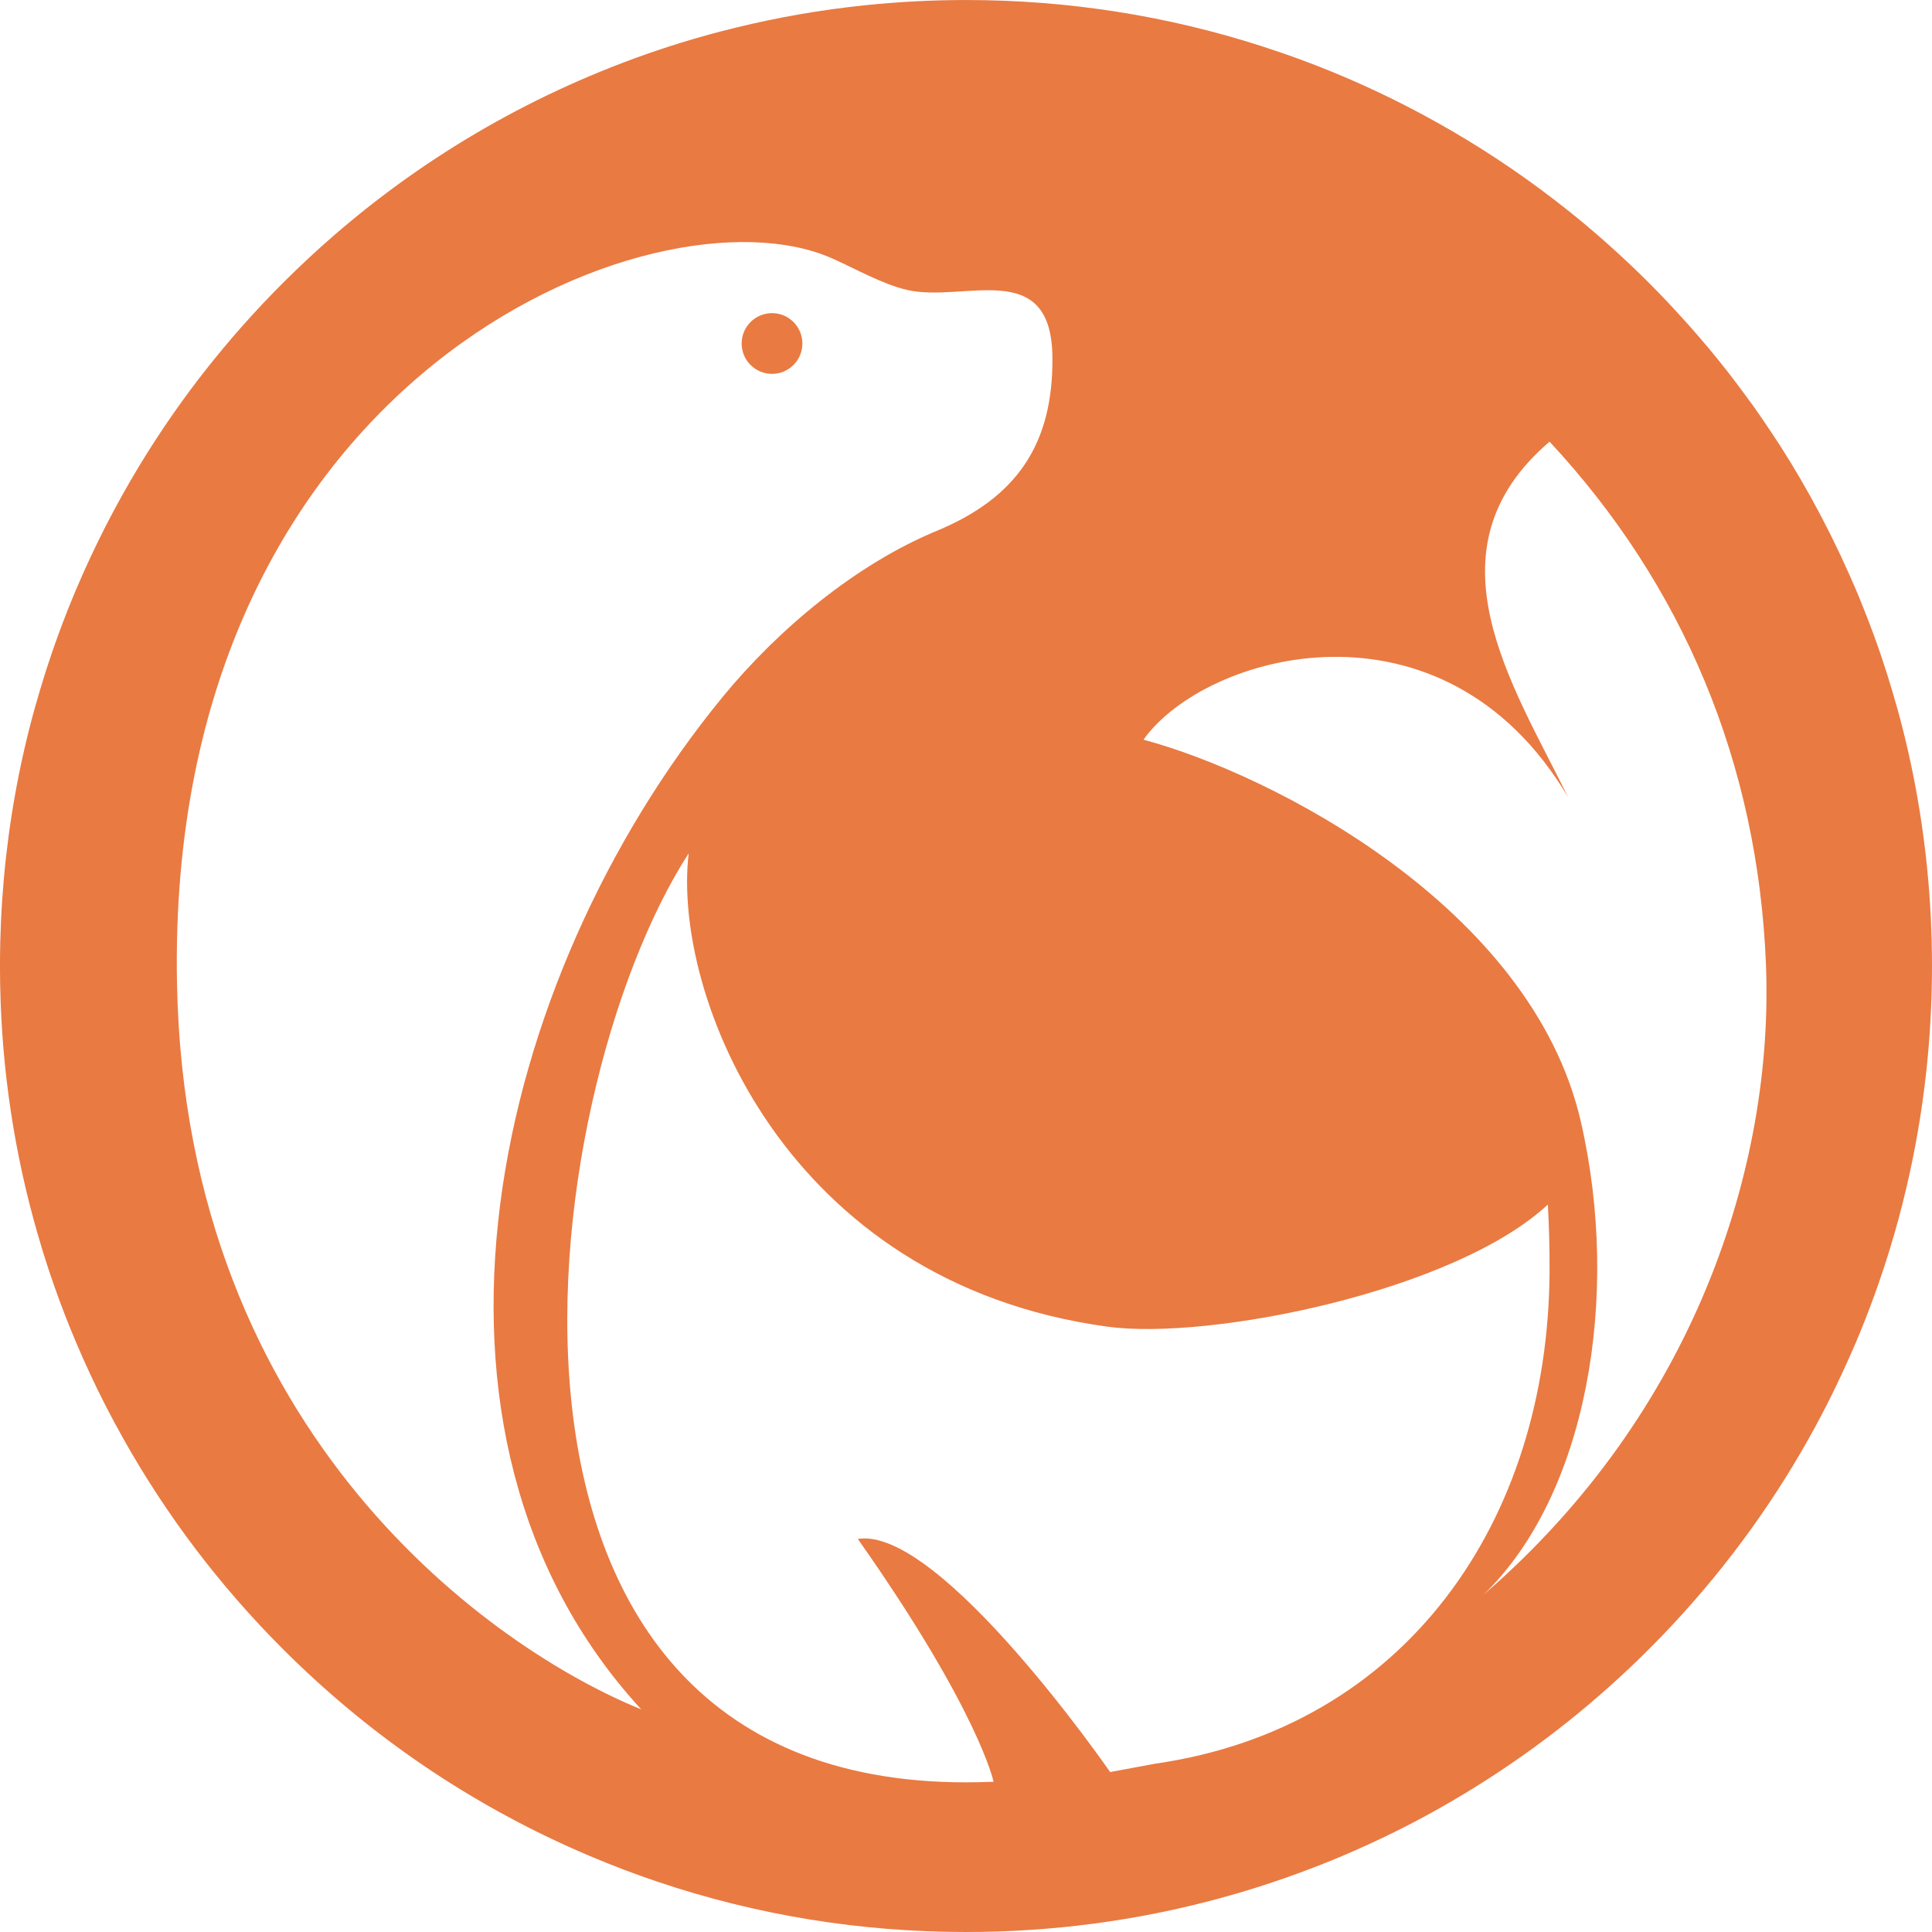
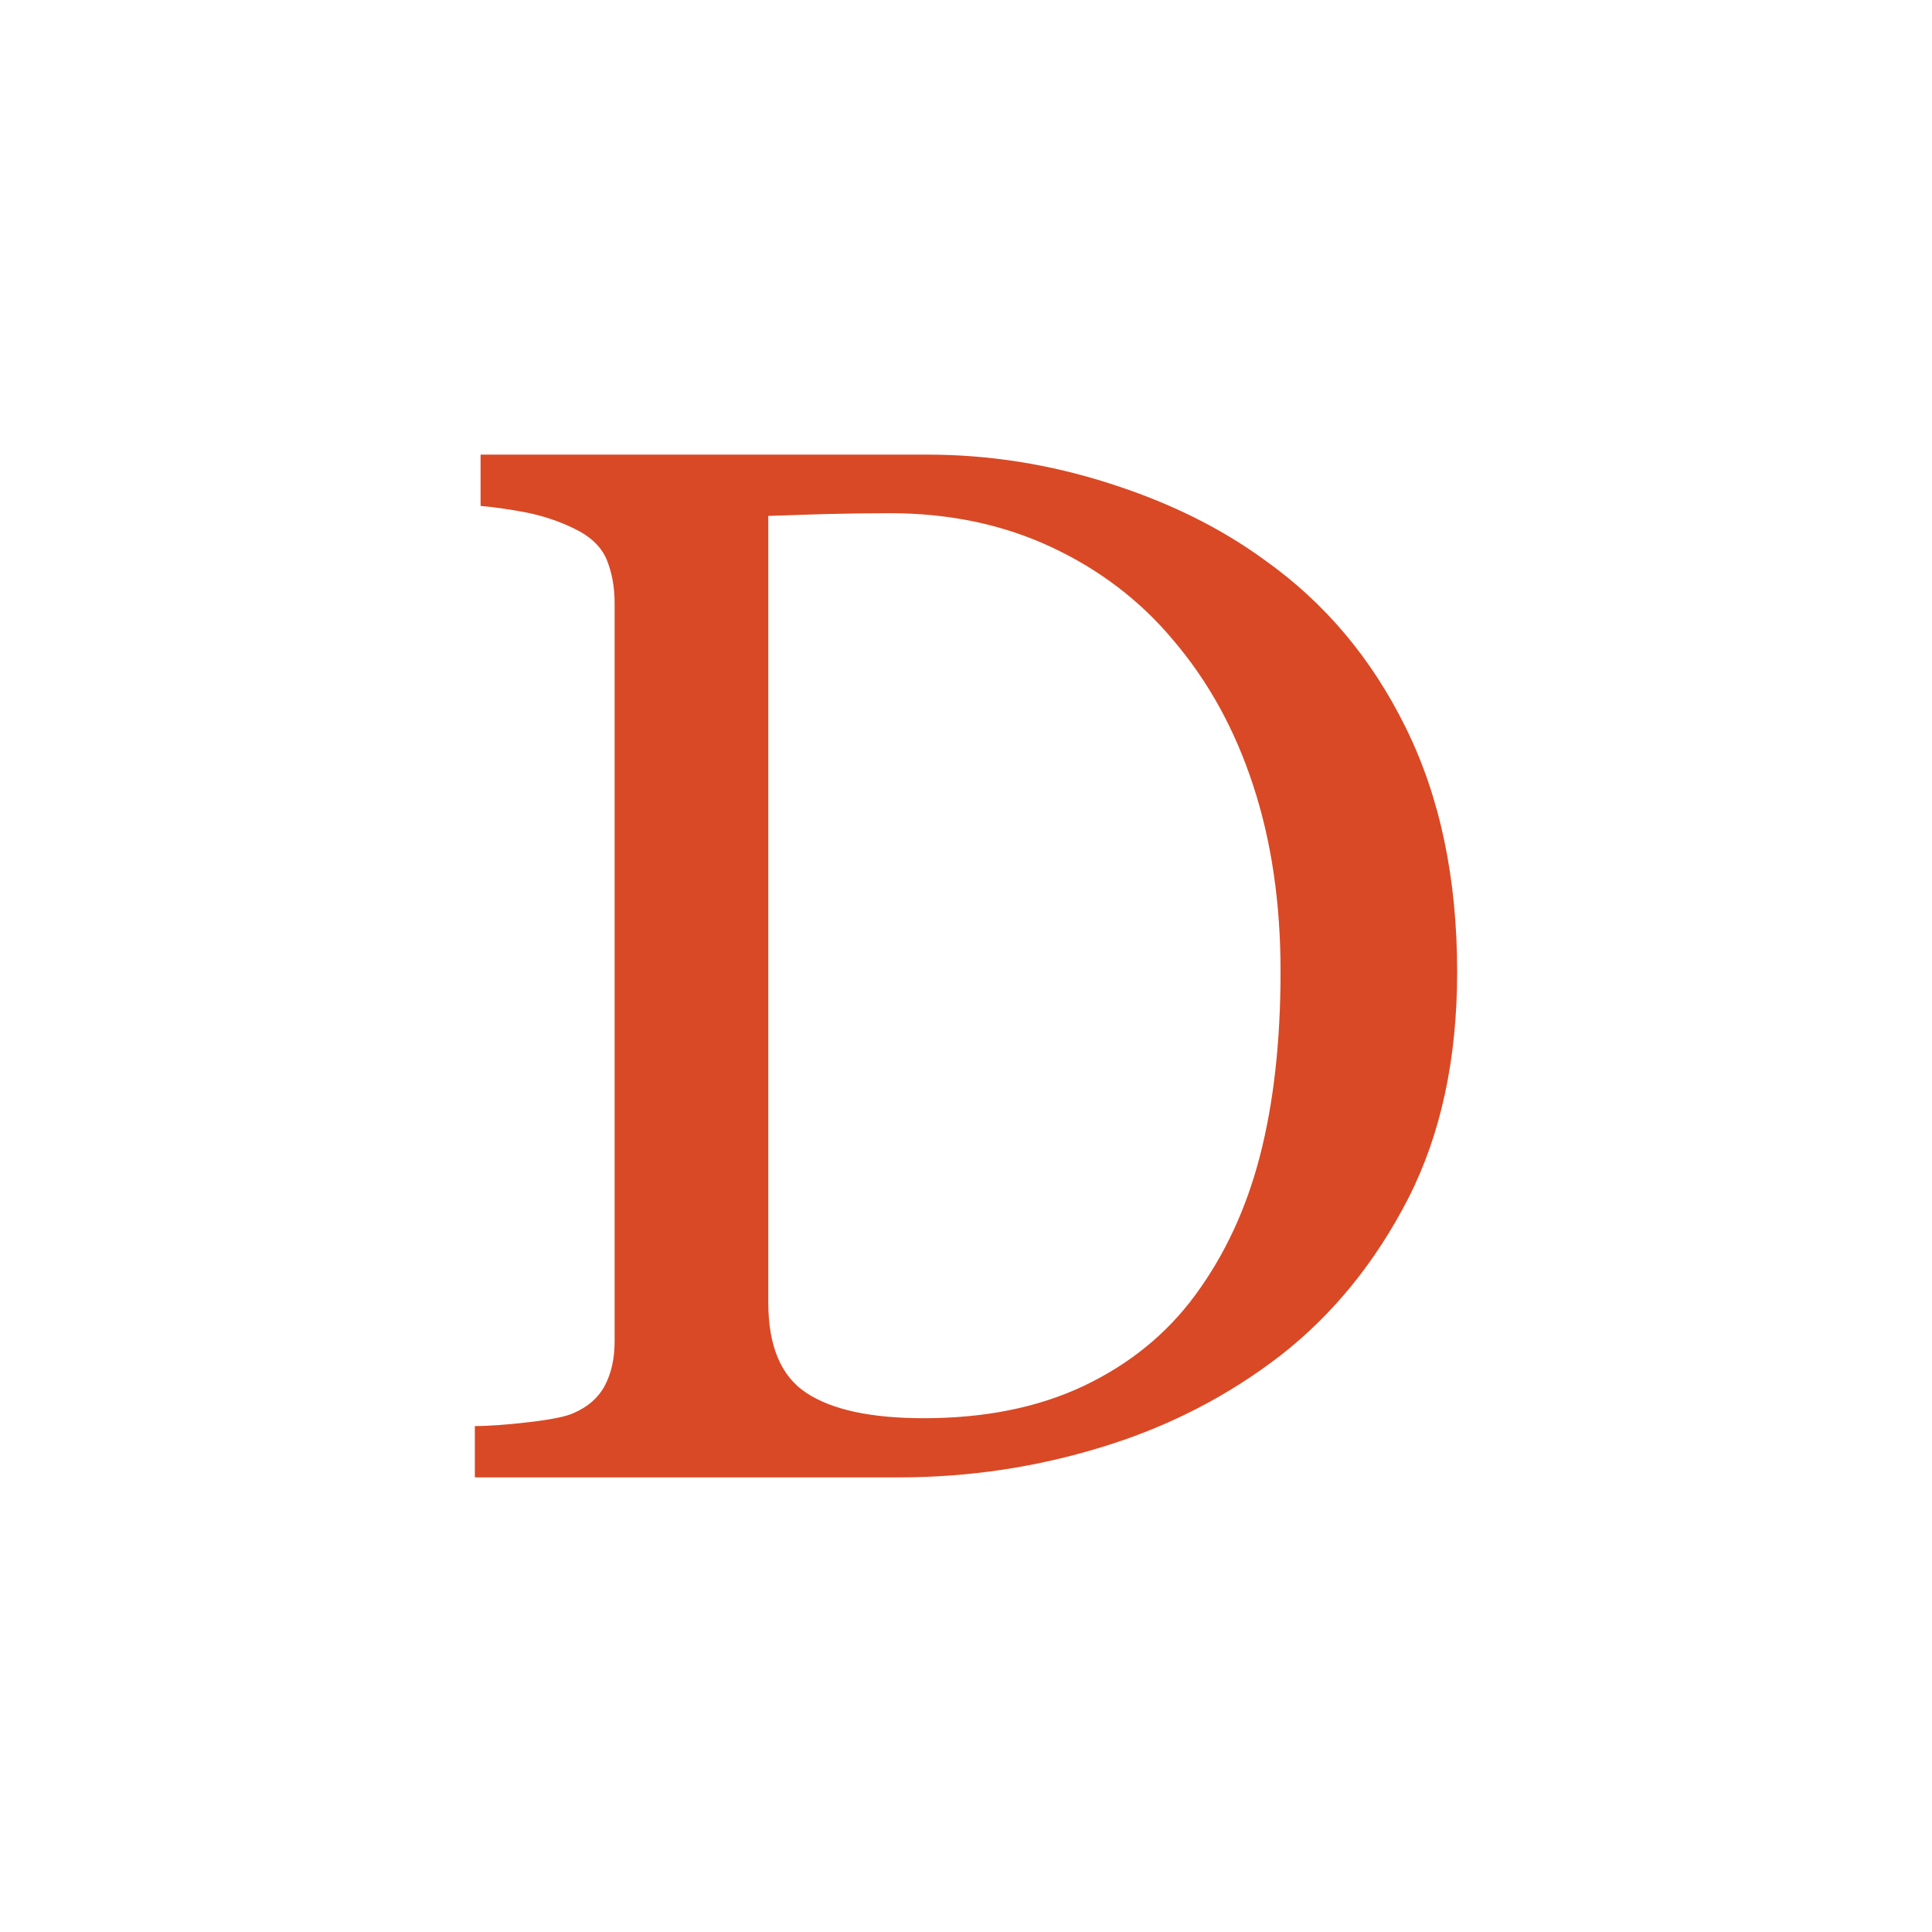
- <svg xmlns="http://www.w3.org/2000/svg" height="180" width="180" style="color: #e97a42" viewBox="0 0 180 180">
-   <path fill="currentColor" d="M 178.224 72.09 c -0.296 -1.463 -0.627 -2.919 -0.996 -4.364 -0.293 -1.151 -0.616 -2.293 -0.956 -3.433 -0.301 -1.008 -0.612 -2.014 -0.95 -3.012 -0.531 -1.578 -1.113 -3.142 -1.735 -4.694 -0.216 -0.54 -0.433 -1.082 -0.661 -1.618 -0.195 -0.462 -0.399 -0.917 -0.601 -1.375 -0.262 -0.591 -0.53 -1.177 -0.804 -1.762 -0.074 -0.159 -0.151 -0.315 -0.226 -0.474 -0.209 -0.441 -0.422 -0.881 -0.638 -1.318 -0.076 -0.154 -0.153 -0.306 -0.229 -0.459 -0.236 -0.471 -0.477 -0.939 -0.721 -1.406 -0.053 -0.101 -0.105 -0.201 -0.158 -0.302 -1.143 -2.16 -2.367 -4.269 -3.68 -6.322 -0.116 -0.181 -0.237 -0.359 -0.355 -0.539 -0.094 -0.144 -0.189 -0.288 -0.284 -0.432 -0.284 -0.431 -0.57 -0.861 -0.862 -1.287 -0.112 -0.164 -0.225 -0.326 -0.338 -0.489 -0.193 -0.279 -0.382 -0.56 -0.579 -0.836 -0.089 -0.125 -0.182 -0.249 -0.273 -0.374 -0.13 -0.182 -0.264 -0.362 -0.395 -0.542 -0.277 -0.38 -0.556 -0.76 -0.838 -1.135 -0.15 -0.199 -0.303 -0.395 -0.454 -0.593 -0.21 -0.274 -0.417 -0.552 -0.63 -0.823 -0.055 -0.069 -0.111 -0.136 -0.166 -0.205 -0.482 -0.61 -0.971 -1.216 -1.47 -1.814 -0.129 -0.155 -0.262 -0.306 -0.392 -0.461 -0.402 -0.476 -0.808 -0.95 -1.22 -1.417 -0.186 -0.212 -0.375 -0.422 -0.563 -0.631 -0.384 -0.428 -0.773 -0.854 -1.167 -1.276 -0.176 -0.189 -0.351 -0.379 -0.529 -0.567 -0.564 -0.595 -1.134 -1.186 -1.716 -1.768 -1.091 -1.091 -2.207 -2.15 -3.346 -3.178 -1.016 -0.919 -2.05 -1.815 -3.103 -2.684 -0.772 -0.636 -1.557 -1.255 -2.348 -1.864 -3.465 -2.67 -7.112 -5.075 -10.927 -7.209 -2.869 -1.604 -5.83 -3.06 -8.883 -4.351 -2.443 -1.033 -4.922 -1.948 -7.428 -2.756 -8.879 -2.863 -18.13 -4.318 -27.605 -4.318 -3.19 0 -6.354 0.169 -9.488 0.496 -4.036 0.421 -8.019 1.114 -11.94 2.073 -1.732 0.423 -3.452 0.892 -5.157 1.42 -2.856 0.883 -5.673 1.912 -8.447 3.085 -2.645 1.118 -5.222 2.357 -7.729 3.711 -2.574 1.39 -5.073 2.901 -7.494 4.533 -1.195 0.805 -2.37 1.64 -3.527 2.503 -1.156 0.864 -2.292 1.756 -3.408 2.676 -0.553 0.456 -1.1 0.919 -1.643 1.389 -1.649 1.427 -3.252 2.92 -4.806 4.473 -2.582 2.582 -4.991 5.299 -7.222 8.138 -0.892 1.135 -1.756 2.292 -2.59 3.467 -0.417 0.588 -0.827 1.18 -1.23 1.778 -0.403 0.597 -0.798 1.199 -1.186 1.806 -0.388 0.607 -0.769 1.218 -1.143 1.835 -2.241 3.697 -4.216 7.562 -5.916 11.582 -1.095 2.589 -2.059 5.217 -2.901 7.877 -0.153 0.482 -0.3 0.965 -0.444 1.449 -0.339 1.14 -0.663 2.282 -0.956 3.433 -0.369 1.446 -0.7 2.901 -0.996 4.364 -1.034 5.121 -1.618 10.343 -1.749 15.637 -0.018 0.757 -0.028 1.514 -0.028 2.274 0 1.123 0.02 2.244 0.062 3.361 0.285 7.82 1.568 15.475 3.825 22.879 0.044 0.147 0.088 0.295 0.133 0.441 0.877 2.823 1.894 5.608 3.054 8.35 0.85 2.009 1.769 3.98 2.755 5.912 0.539 1.057 1.105 2.099 1.685 3.132 4.013 7.142 8.98 13.698 14.846 19.564 7.713 7.713 16.611 13.878 26.477 18.352 0.705 0.32 1.415 0.632 2.131 0.935 2.081 0.88 4.185 1.679 6.313 2.396 9.217 3.106 18.85 4.677 28.719 4.677 8.031 0 15.902 -1.047 23.522 -3.107 0.633 -0.172 1.266 -0.35 1.895 -0.535 0.757 -0.222 1.509 -0.456 2.26 -0.698 0.717 -0.232 1.431 -0.474 2.145 -0.723 1.752 -0.616 3.49 -1.281 5.211 -2.009 0.755 -0.319 1.503 -0.651 2.247 -0.989 1.237 -0.563 2.459 -1.15 3.664 -1.766 0.644 -0.328 1.283 -0.665 1.917 -1.009 1.654 -0.896 3.274 -1.848 4.865 -2.844 5.736 -3.591 11.06 -7.827 15.912 -12.679 0.775 -0.775 1.534 -1.562 2.278 -2.36 5.204 -5.59 9.636 -11.754 13.246 -18.417 0.343 -0.634 0.68 -1.274 1.009 -1.917 0.482 -0.944 0.943 -1.9 1.392 -2.863 0.471 -1.007 0.928 -2.021 1.364 -3.049 1.22 -2.886 2.281 -5.82 3.187 -8.793 0.559 -1.833 1.056 -3.68 1.494 -5.542 0.108 -0.458 0.211 -0.916 0.312 -1.376 0.194 -0.883 0.373 -1.77 0.539 -2.659 1.02 -5.455 1.542 -11.02 1.542 -16.663 0 -6.074 -0.595 -12.058 -1.776 -17.911 z m -161.733 19.614 c -1.118 -56.662 44.604 -74.877 60.998 -67.647 2.187 0.965 4.732 2.431 7.042 2.96 5.295 1.213 13.432 -3.113 13.521 6.273 0.078 8.156 -3.389 13.108 -10.797 16.177 -7.539 3.124 -14.777 9.181 -19.95 15.493 -21.487 26.216 -31.231 68.556 -7.565 94.296 -13.679 -5.545 -42.418 -25.467 -43.248 -67.552 z m 91.109 72.619 c -0.053 0.008 -4.171 0.775 -4.171 0.775 0 0 -15.862 -22.957 -23.509 -21.719 11.291 16.04 12.649 22.625 12.649 22.625 -0.053 0.001 -0.107 0.001 -0.161 0.003 -51.831 2.131 -42.785 -64.026 -28.246 -86.502 -1.555 13.073 8.878 39.992 39.034 44.1 9.495 1.293 32.302 -3.275 41.015 -11.38 0.098 1.825 0.163 3.85 0.159 6.013 -0.046 23.538 -13.47 42.743 -36.77 46.085 z m 30.575 -15.708 c 9.647 -9.263 12.869 -27.779 9.103 -44.137 -4.608 -20.011 -28.861 -32.383 -40.744 -35.564 5.766 -8.089 27.908 -14.274 39.567 5.363 -5.172 -10.519 -13.556 -23.023 -1.732 -33.128 12.411 13.329 19.411 29.94 20.161 48.7 0.75 18.753 -6.64 41.768 -26.355 58.765 z" />
-   <circle fill="currentColor" cx="71.927" cy="32.004" r="2.829" />
+ <svg xmlns="http://www.w3.org/2000/svg" viewBox="0 0 64 64">
+   <path d="M48.27 32.20L48.27 32.20Q48.27 36.52 46.65 39.70Q45.02 42.87 42.42 44.90L42.42 44.90Q39.79 46.93 36.52 47.93Q33.25 48.94 29.77 48.94L29.77 48.94L15.73 48.94L15.73 47.24Q16.42 47.24 17.53 47.11Q18.64 46.98 19.00 46.81L19.00 46.81Q19.72 46.50 20.04 45.89Q20.36 45.28 20.36 44.43L20.36 44.43L20.36 19.98Q20.36 19.17 20.09 18.52Q19.81 17.88 19.00 17.50L19.00 17.50Q18.26 17.14 17.40 16.97Q16.54 16.81 15.92 16.76L15.92 16.76L15.92 15.06L30.72 15.06Q33.78 15.06 36.74 16.01Q39.70 16.95 41.89 18.55L41.89 18.55Q44.88 20.67 46.57 24.11Q48.27 27.55 48.27 32.20ZM42.42 32.18L42.42 32.18Q42.42 28.77 41.51 26.01Q40.61 23.25 38.86 21.20L38.86 21.20Q37.22 19.24 34.82 18.12Q32.42 17.00 29.48 17.00L29.48 17.00Q28.50 17.00 27.27 17.03Q26.04 17.07 25.45 17.09L25.45 17.09L25.45 43.14Q25.45 45.31 26.71 46.14Q27.98 46.98 30.60 46.98L30.60 46.98Q33.64 46.98 35.90 45.91Q38.17 44.83 39.58 42.92L39.58 42.92Q41.06 40.92 41.74 38.28Q42.42 35.64 42.42 32.18Z" fill="#d94925" />
</svg>
